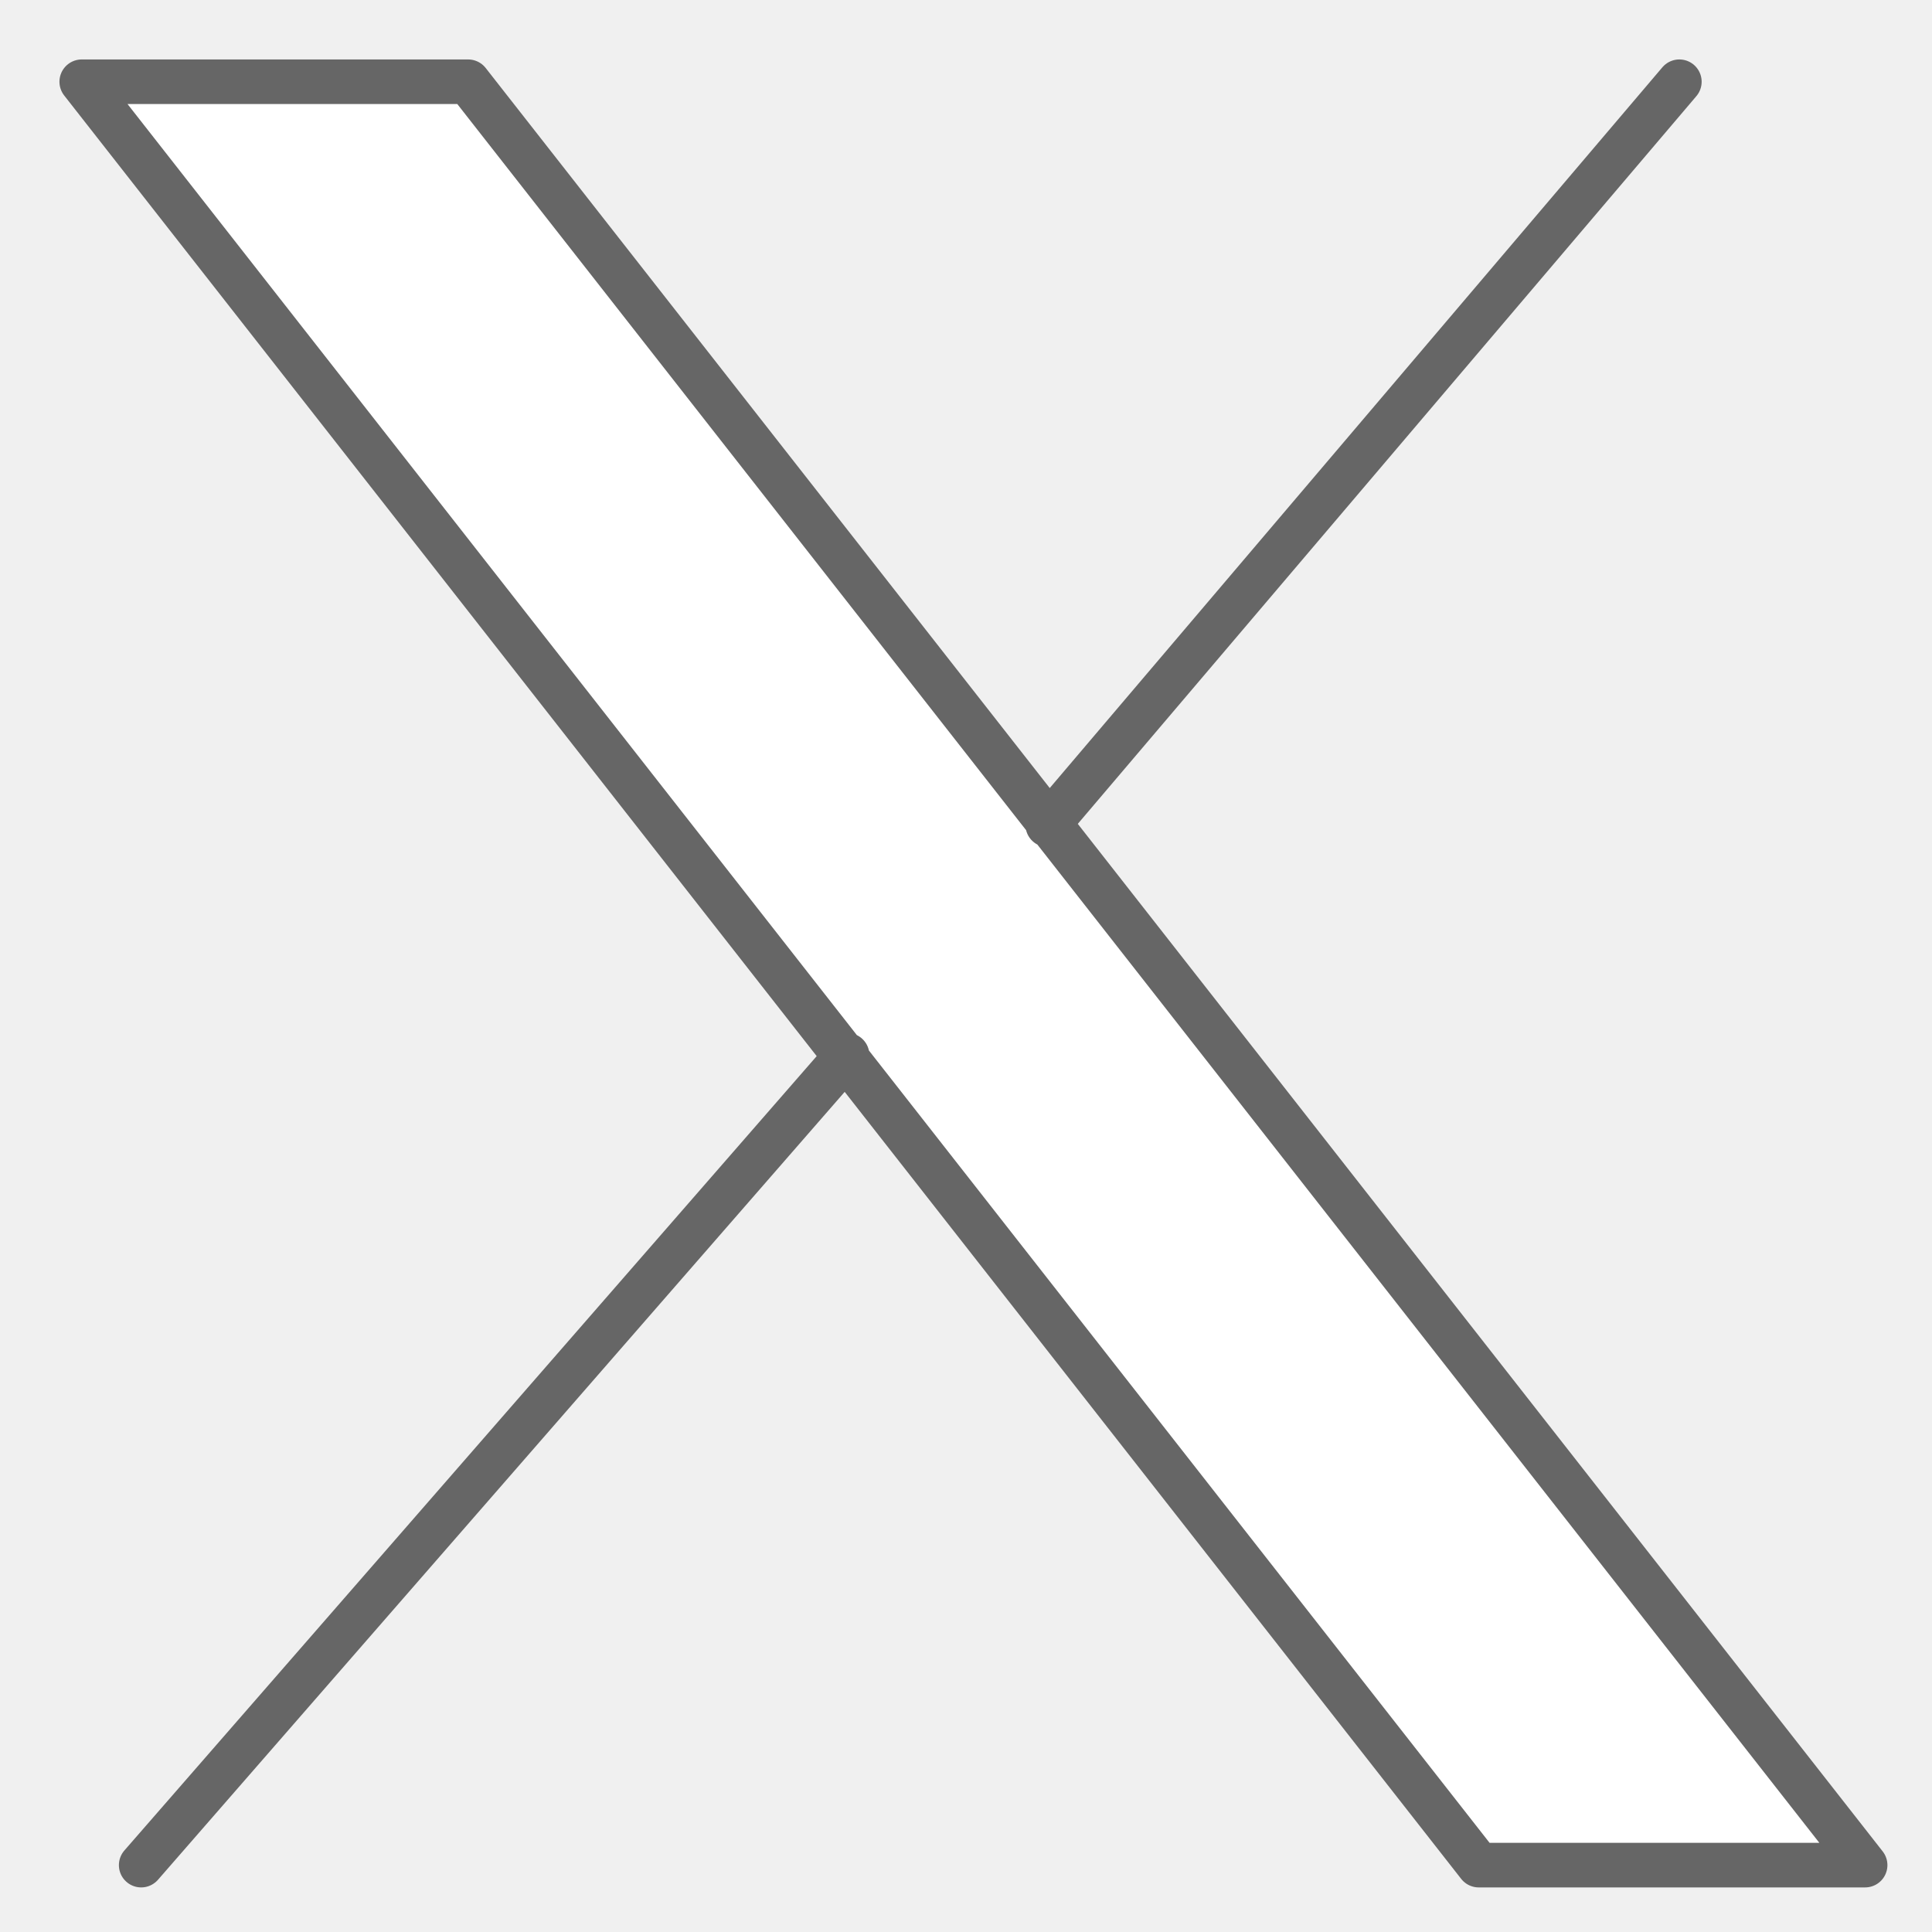
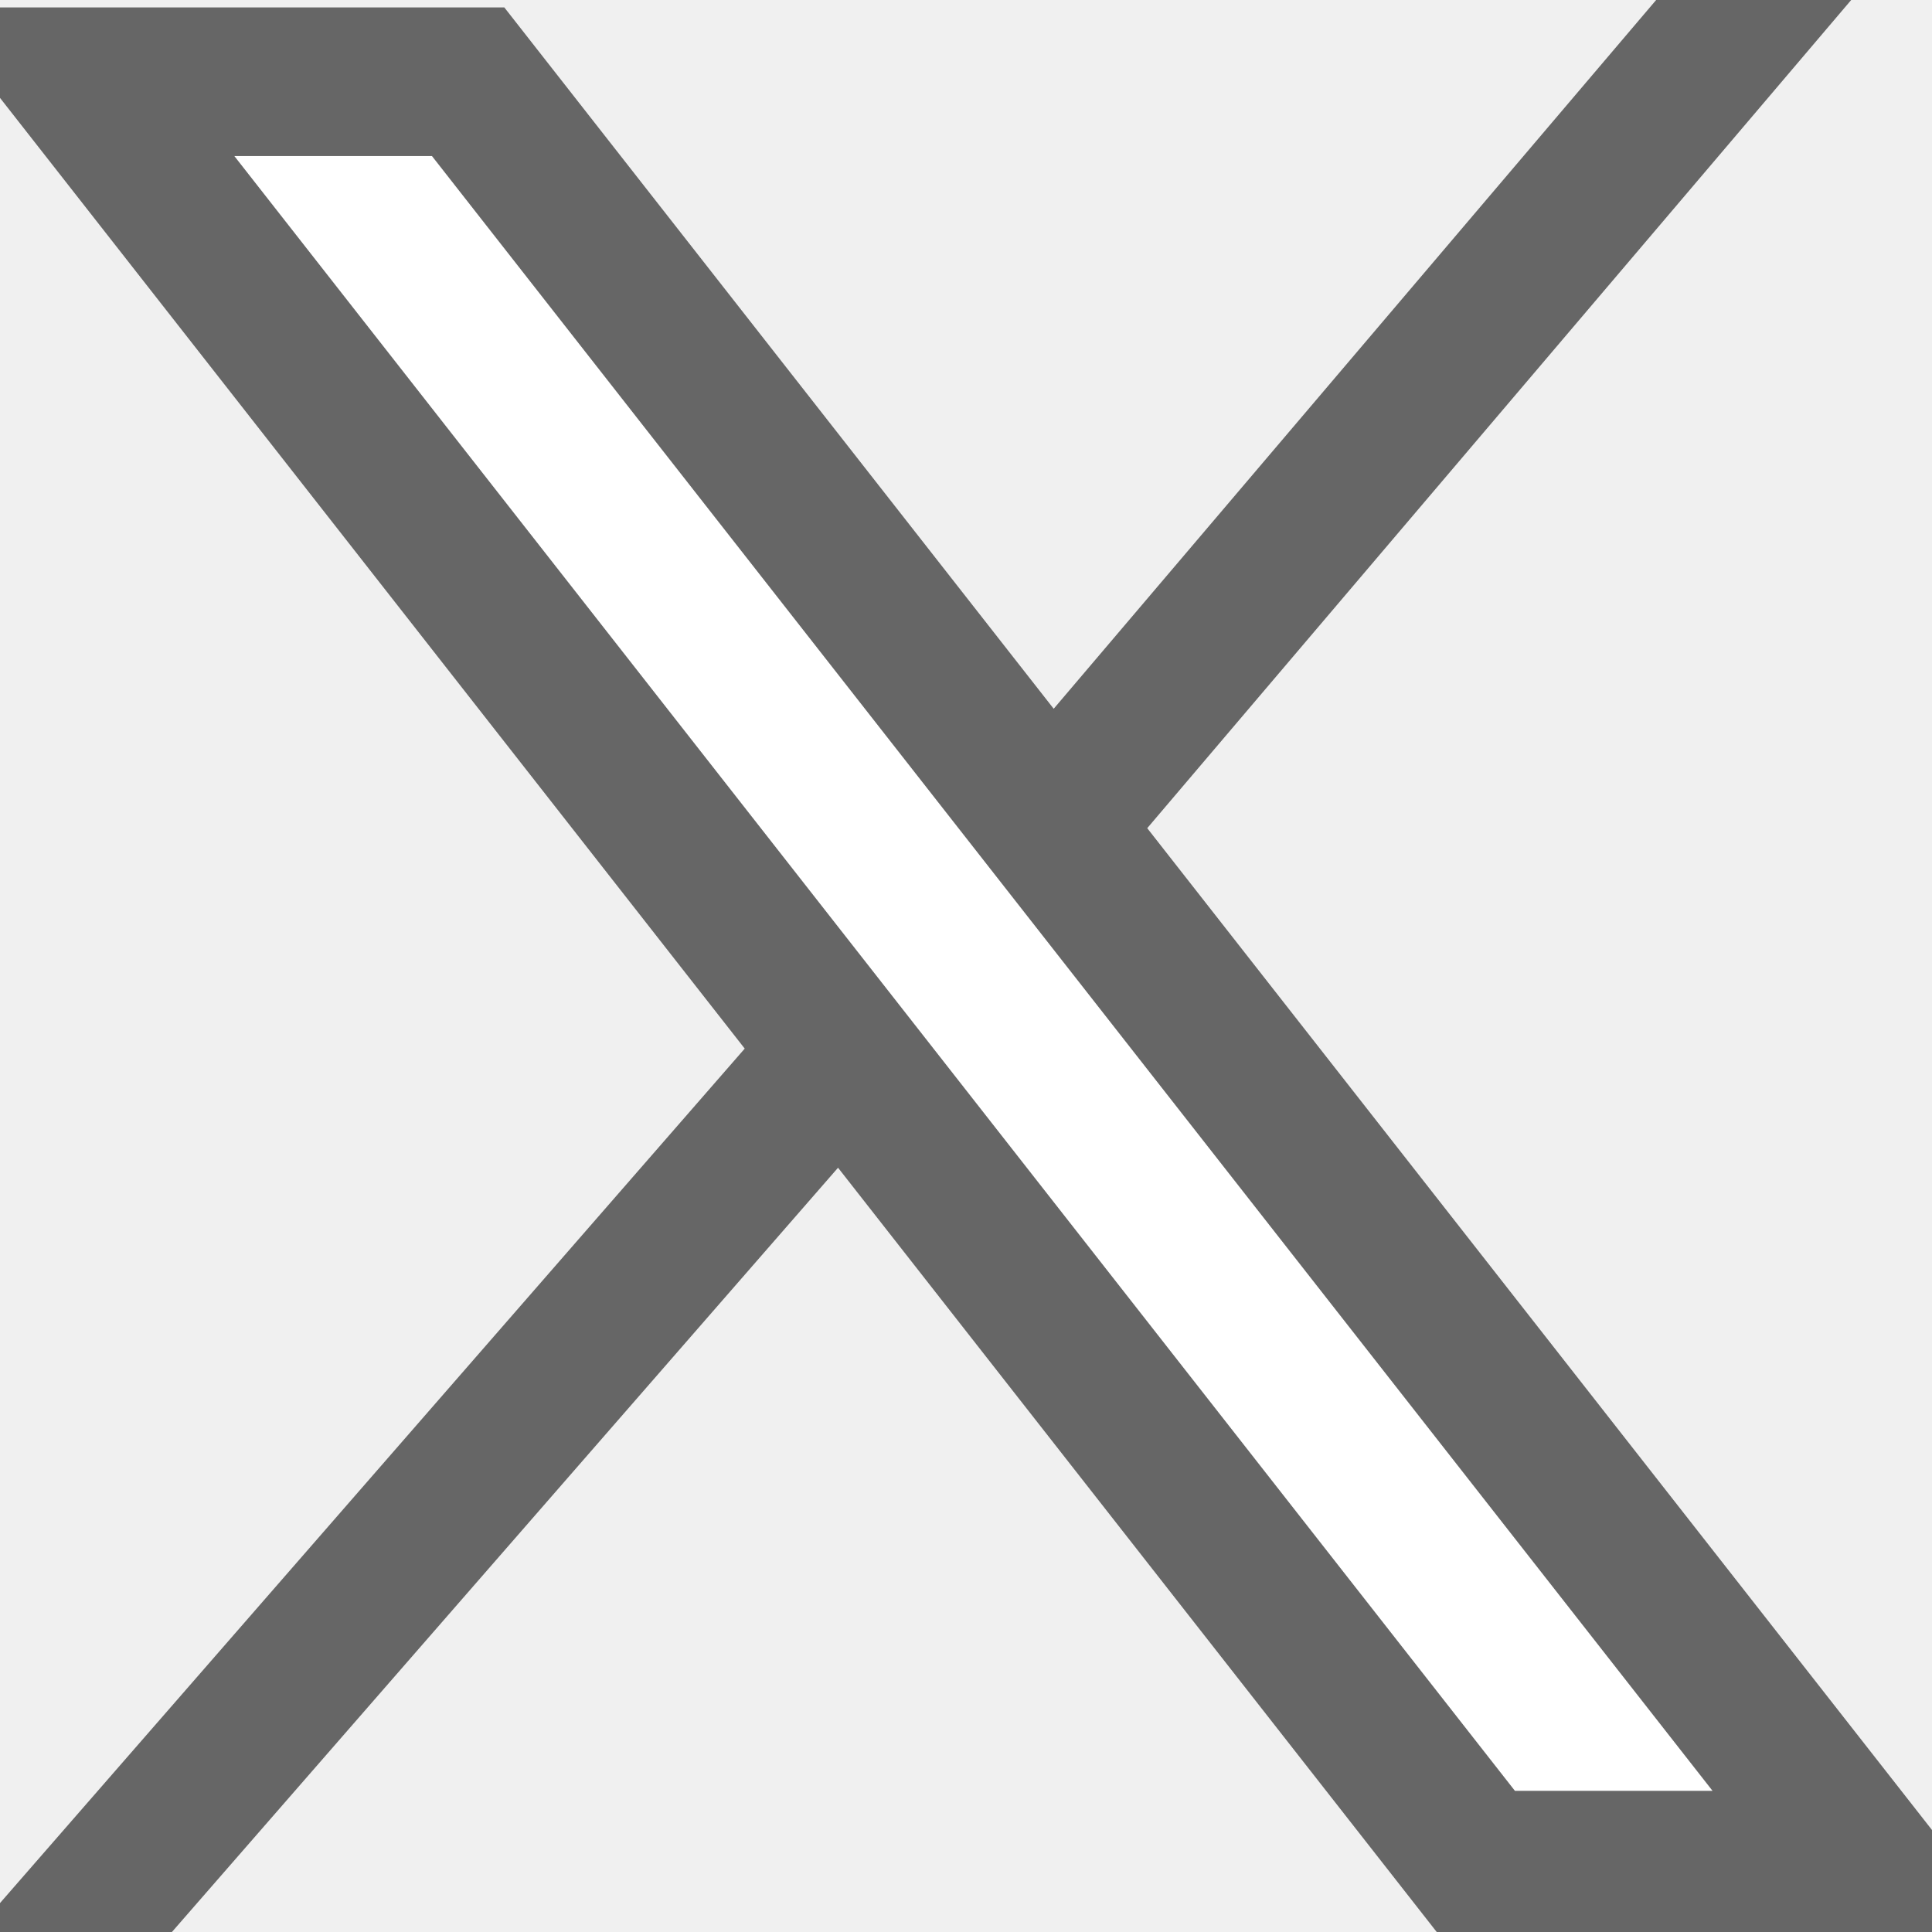
<svg xmlns="http://www.w3.org/2000/svg" data-name="レイヤー_1" viewBox="0 0 26 26">
  <path d="M11.4 14.2L1.9 25.1l9.5-10.9zM22.6 1.1l-8.5 10 8.5-10zm-21.5 0l18.8 24h5.2L6.3 1.1H1.1z" fill="#fff" />
-   <path d="M11.4 14.2L1.9 25.1m20.7-24l-8.5 10m-13-10l18.8 24h5.2L6.3 1.1H1.1z" fill="none" stroke="#666" stroke-linecap="round" stroke-linejoin="round" stroke-width=".6" />
+   <path d="M10.4 15.2L.9 26.1M23.6 0l-8.5 10m-14-8.9l18.8 24h5.2L6.3 1.1H1.1z" fill="none" stroke="#666" stroke-linecap="square" stroke-width="2" />
</svg>
